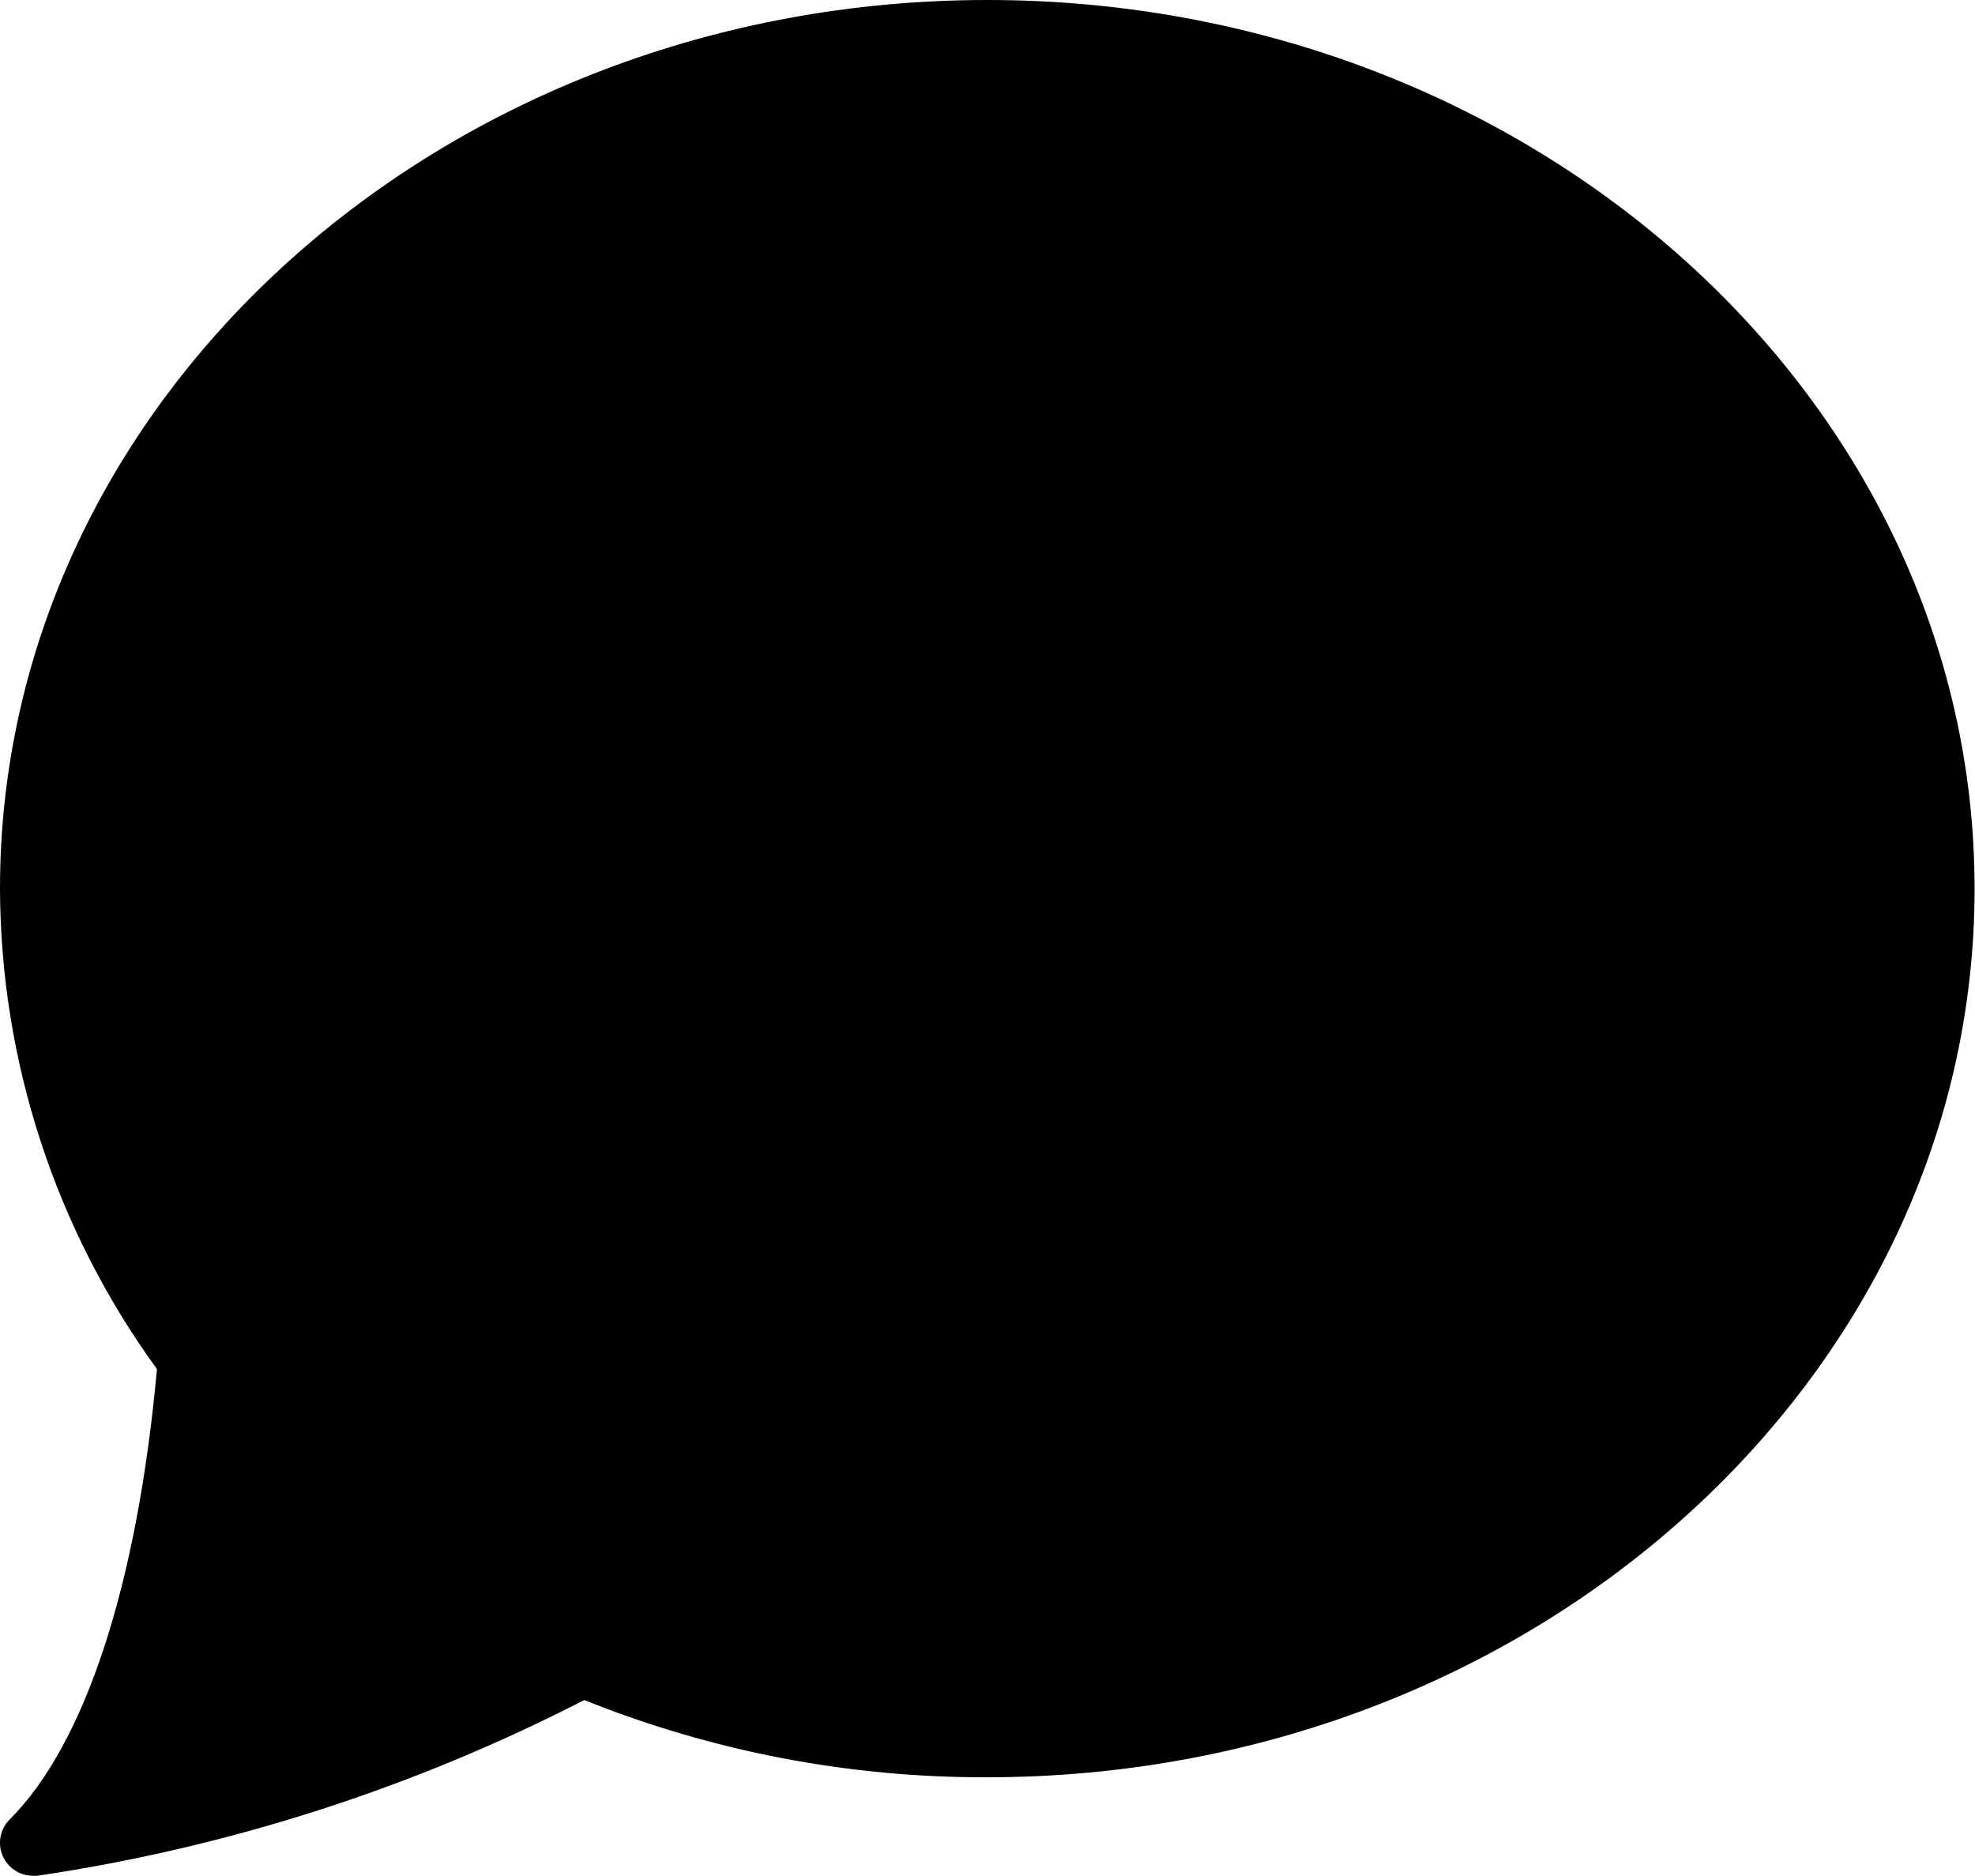
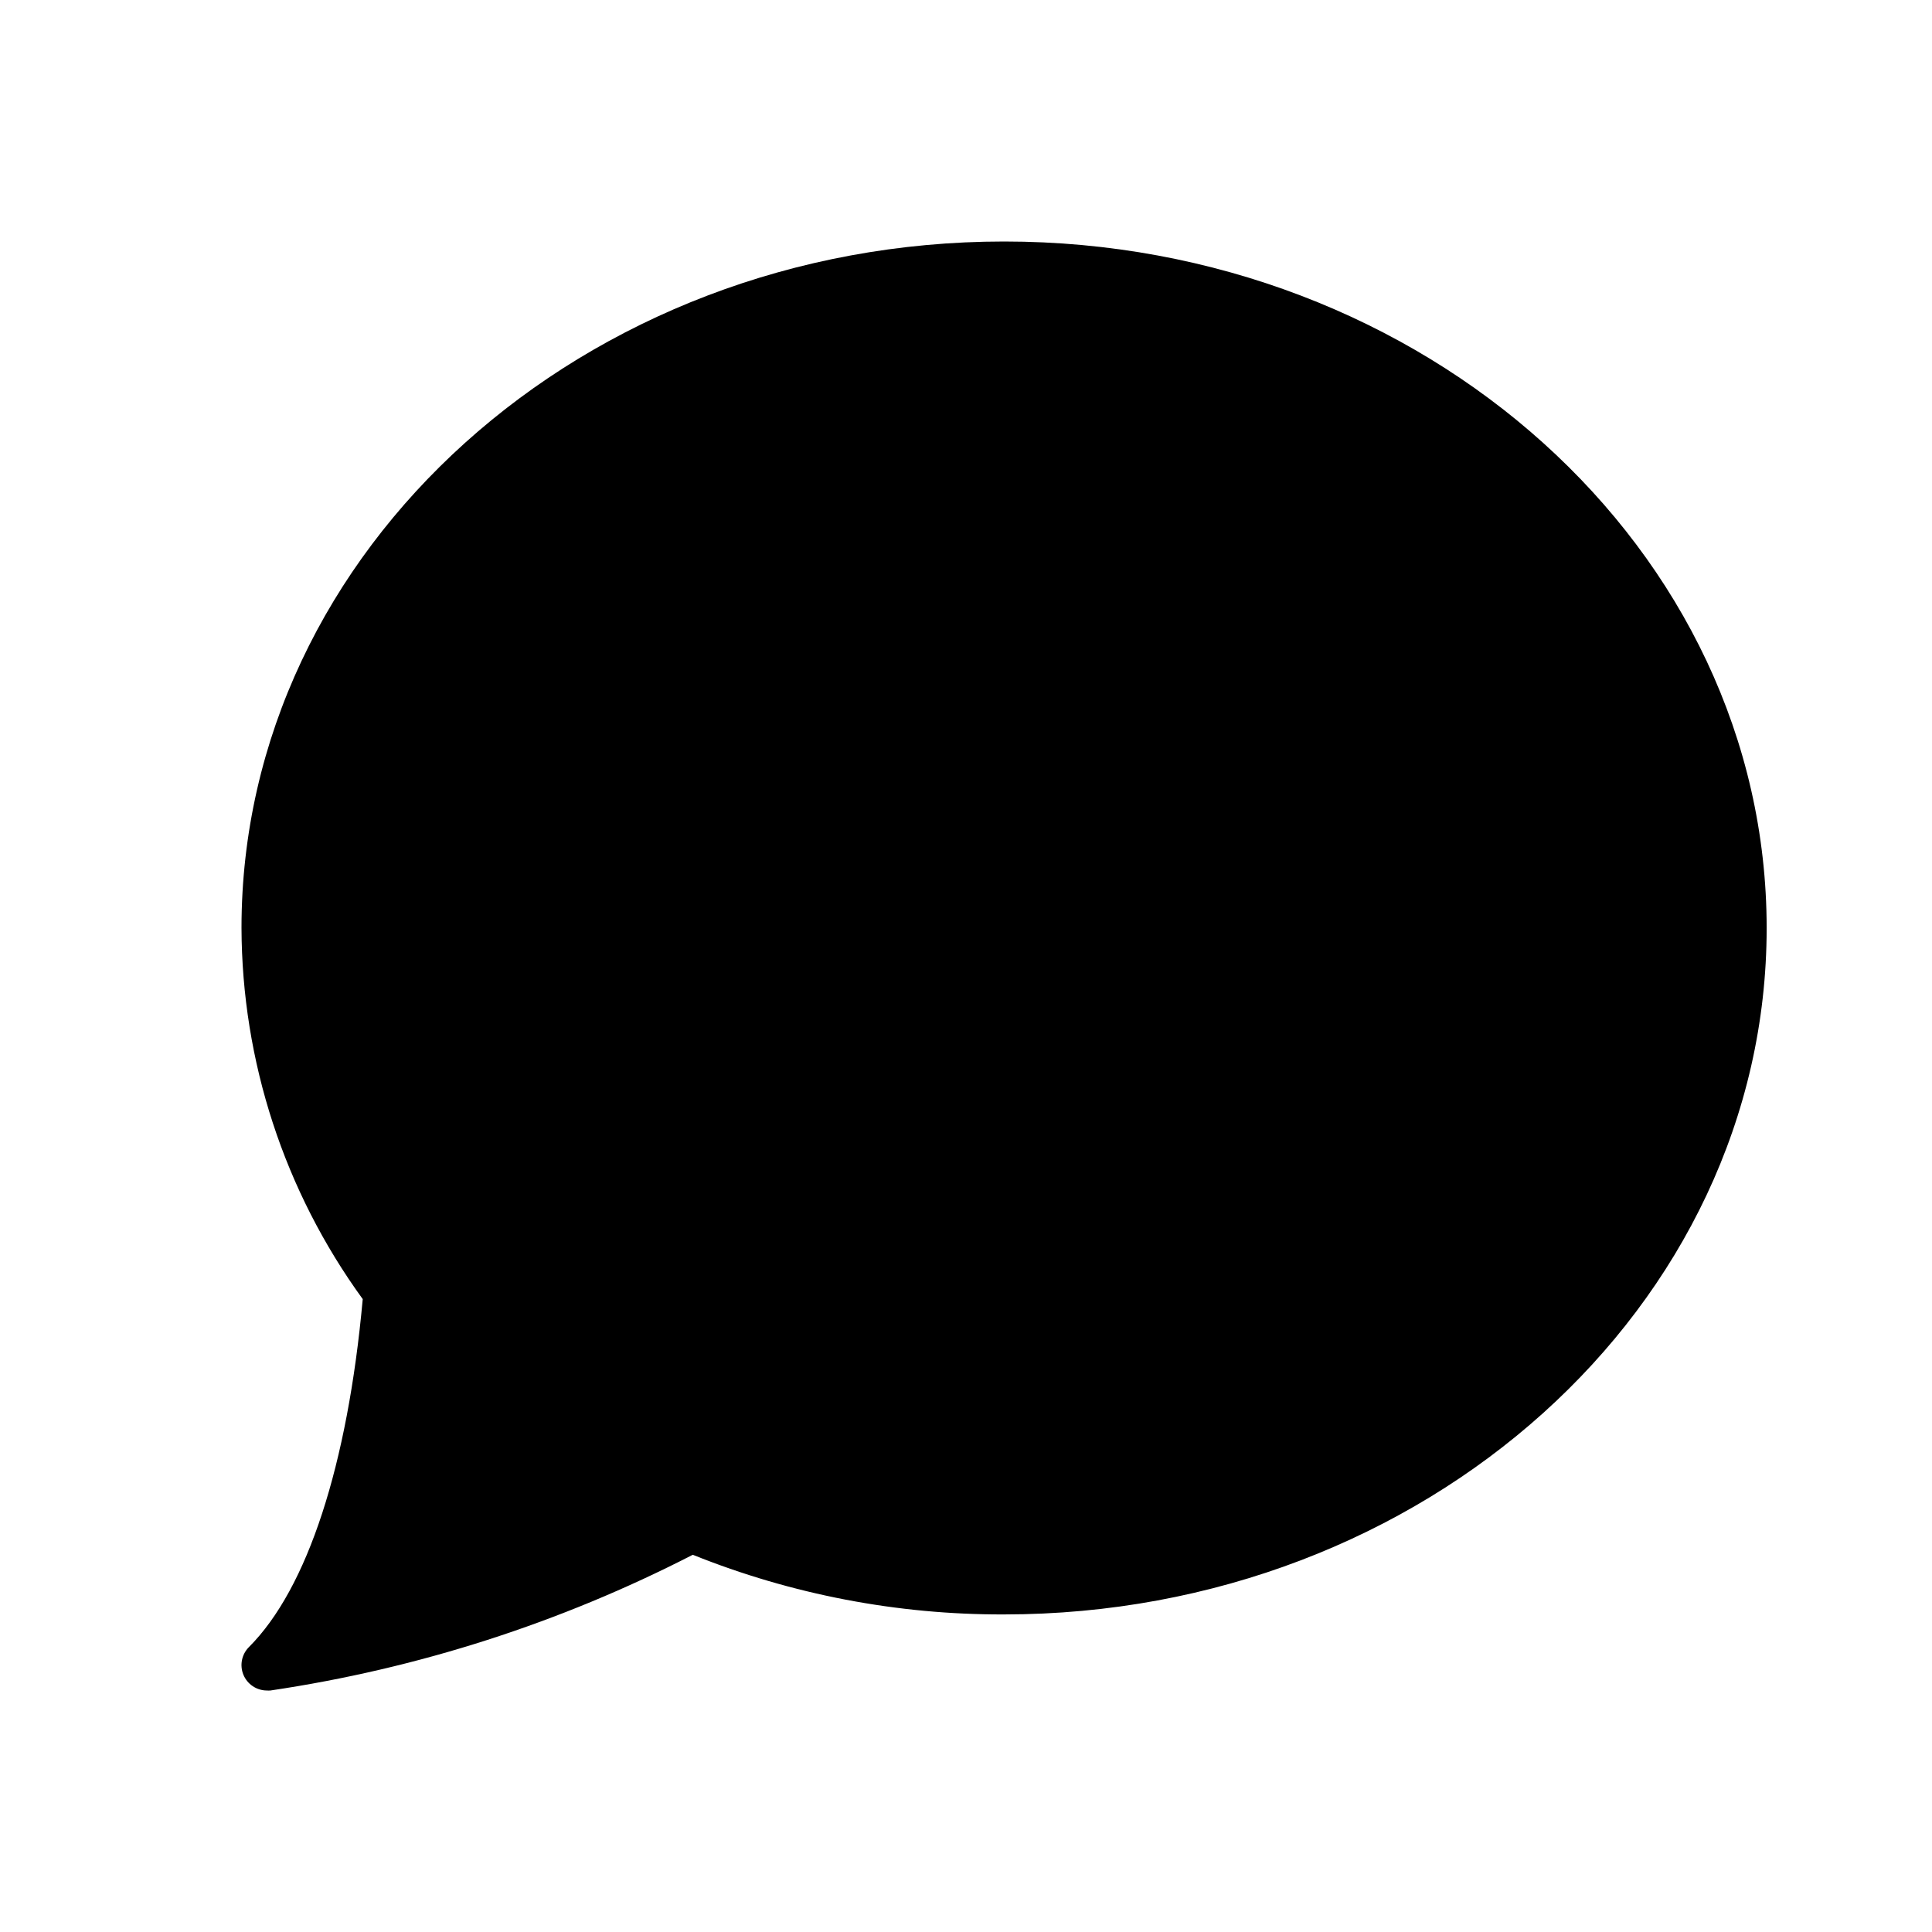
- <svg xmlns="http://www.w3.org/2000/svg" width="18.95" height="18" viewBox="0 0 18.95 18">
-   <path d="M9.474 0C4.25 0 0 3.825 0 8.526a7.883 7.883 0 0 0 1.506 4.612C1.319 15.2.819 16.735.092 17.461A.316.316 0 0 0 .315 18a.3.3 0 0 0 .044 0 16.881 16.881 0 0 0 5.247-1.686 10.281 10.281 0 0 0 3.866.741c5.224 0 9.474-3.825 9.474-8.526S14.7 0 9.474 0z" />
+ <svg xmlns="http://www.w3.org/2000/svg" width="24" height="24" viewBox="0 0 24 24">
+   <path fill="none" d="M0 0h24v24H0z" />
+   <path d="M12.474 3C7.25 3 3 6.825 3 11.526a7.883 7.883 0 0 0 1.506 4.612c-.187 2.062-.687 3.597-1.414 4.323a.316.316 0 0 0 .223.539.3.3 0 0 0 .044 0 16.881 16.881 0 0 0 5.247-1.686 10.281 10.281 0 0 0 3.866.741c5.224 0 9.474-3.825 9.474-8.526S17.7 3 12.474 3z" />
</svg>
